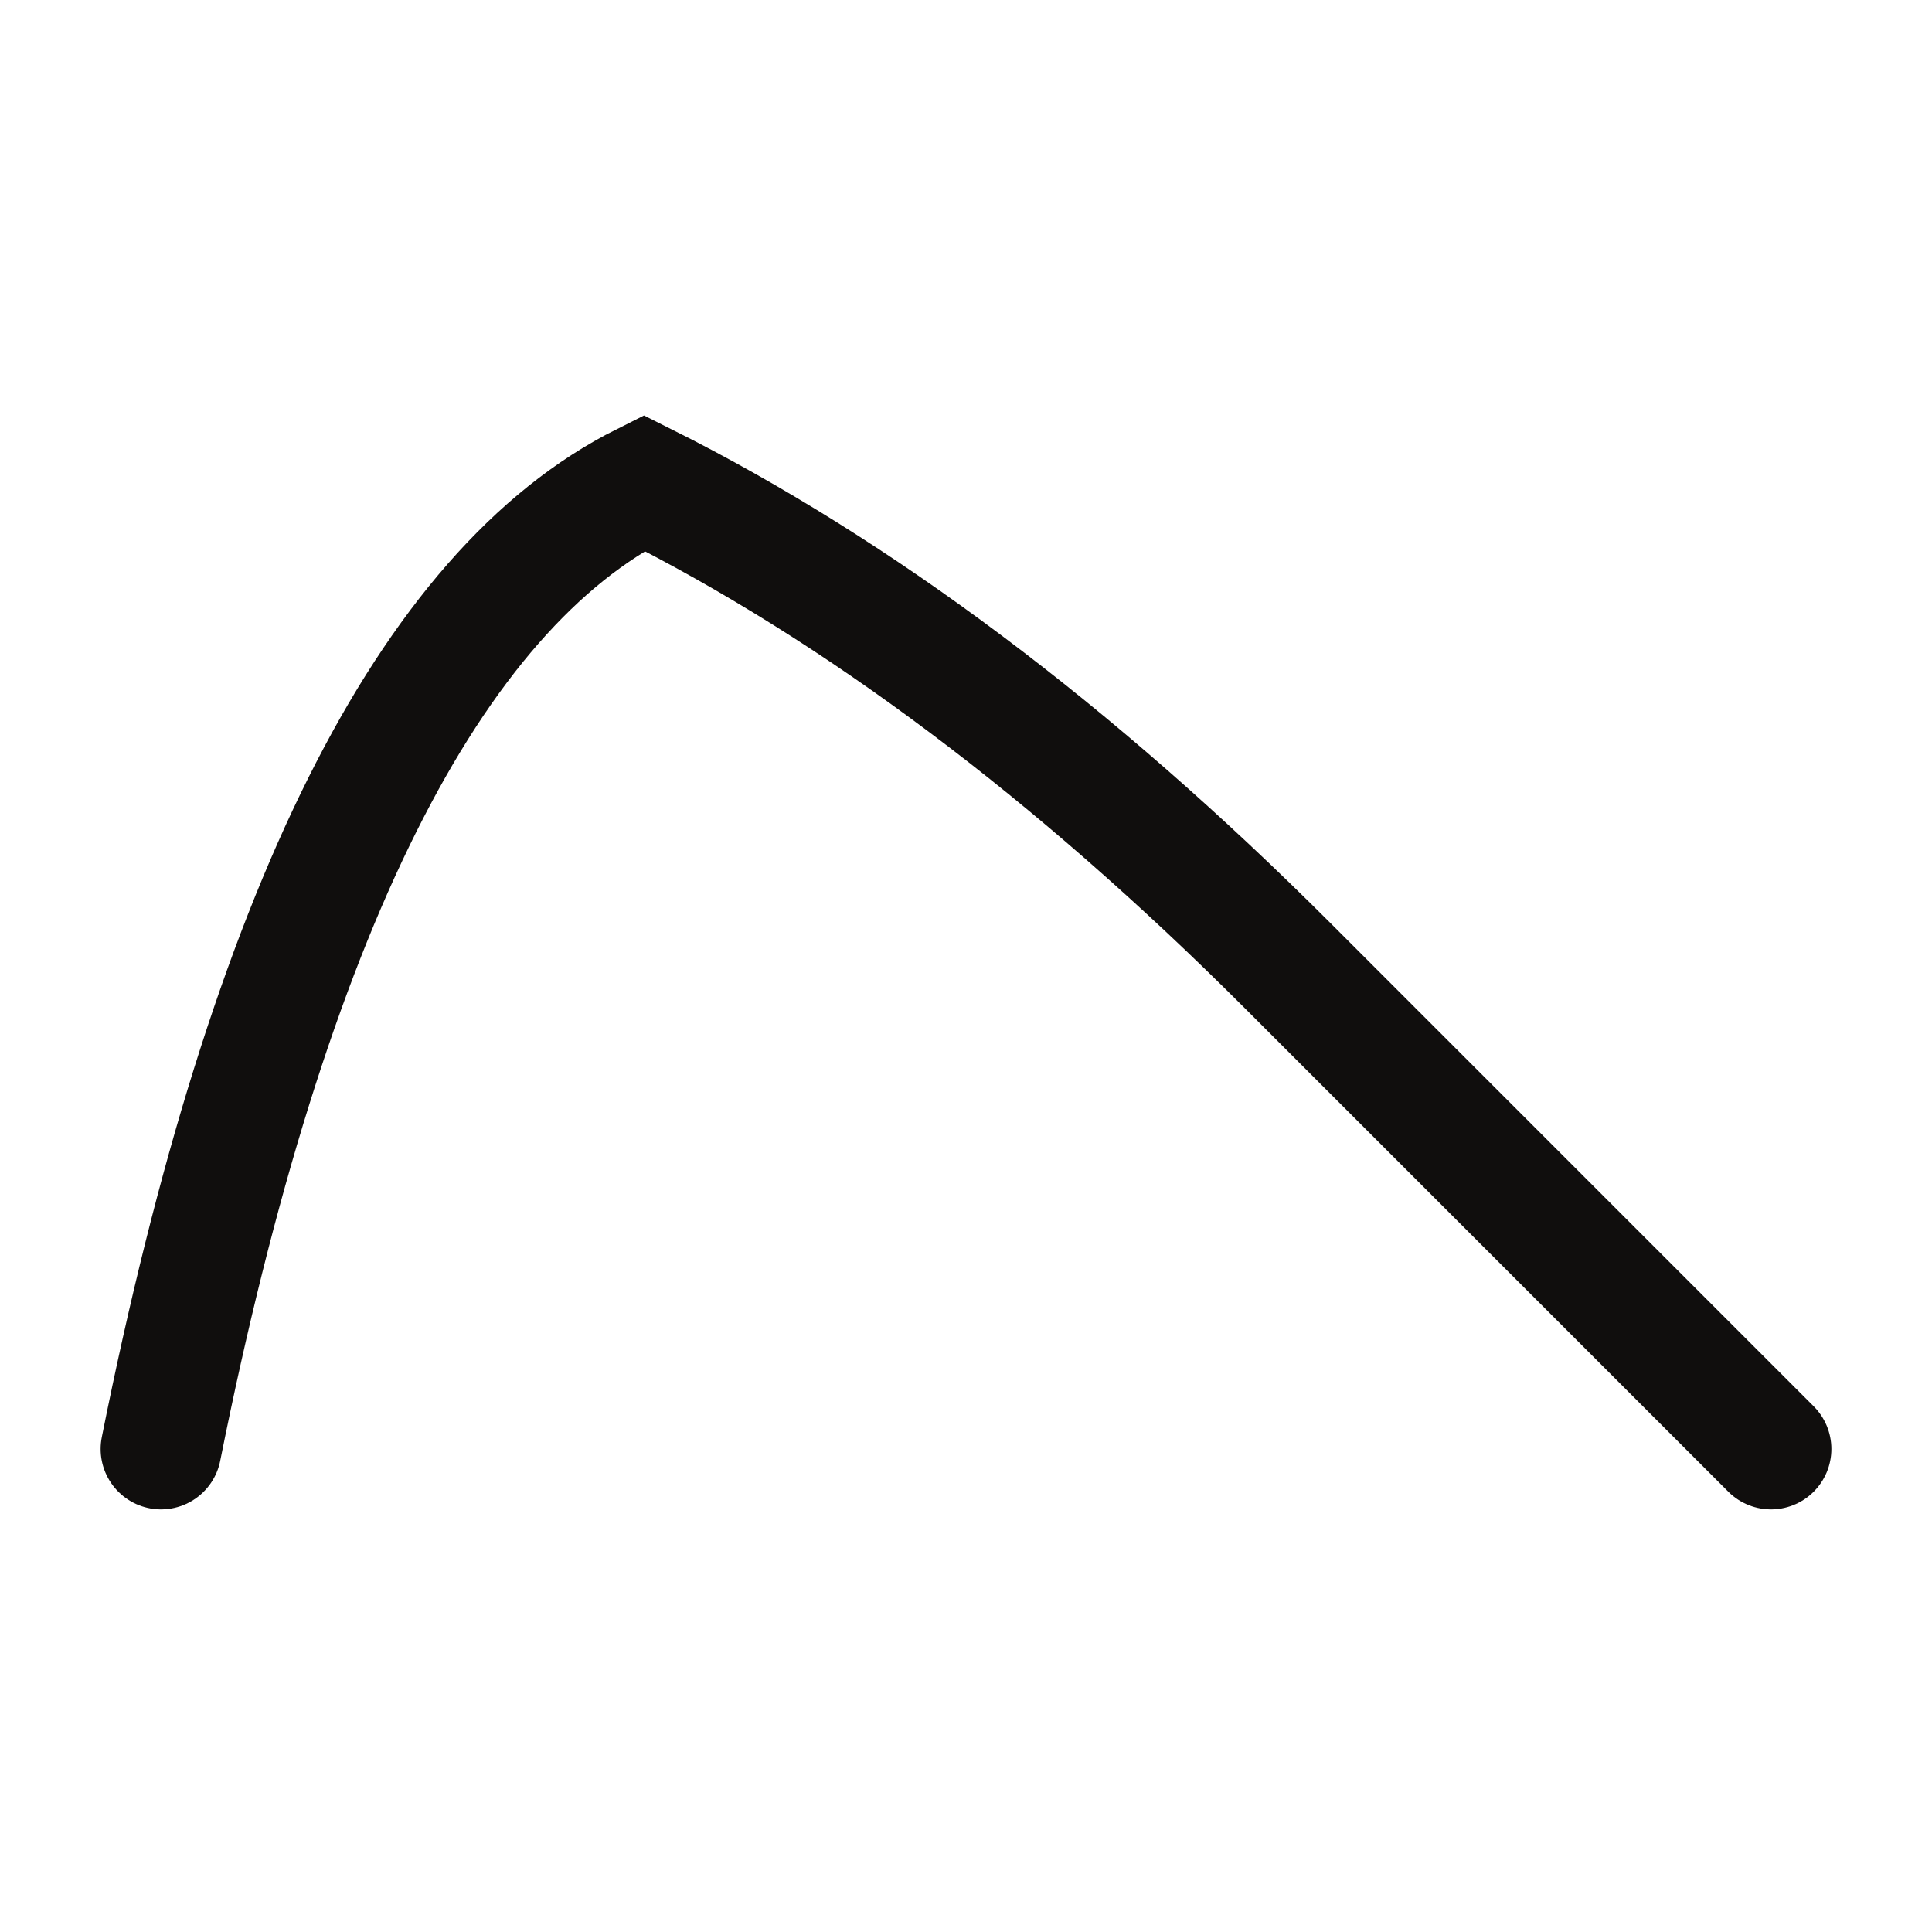
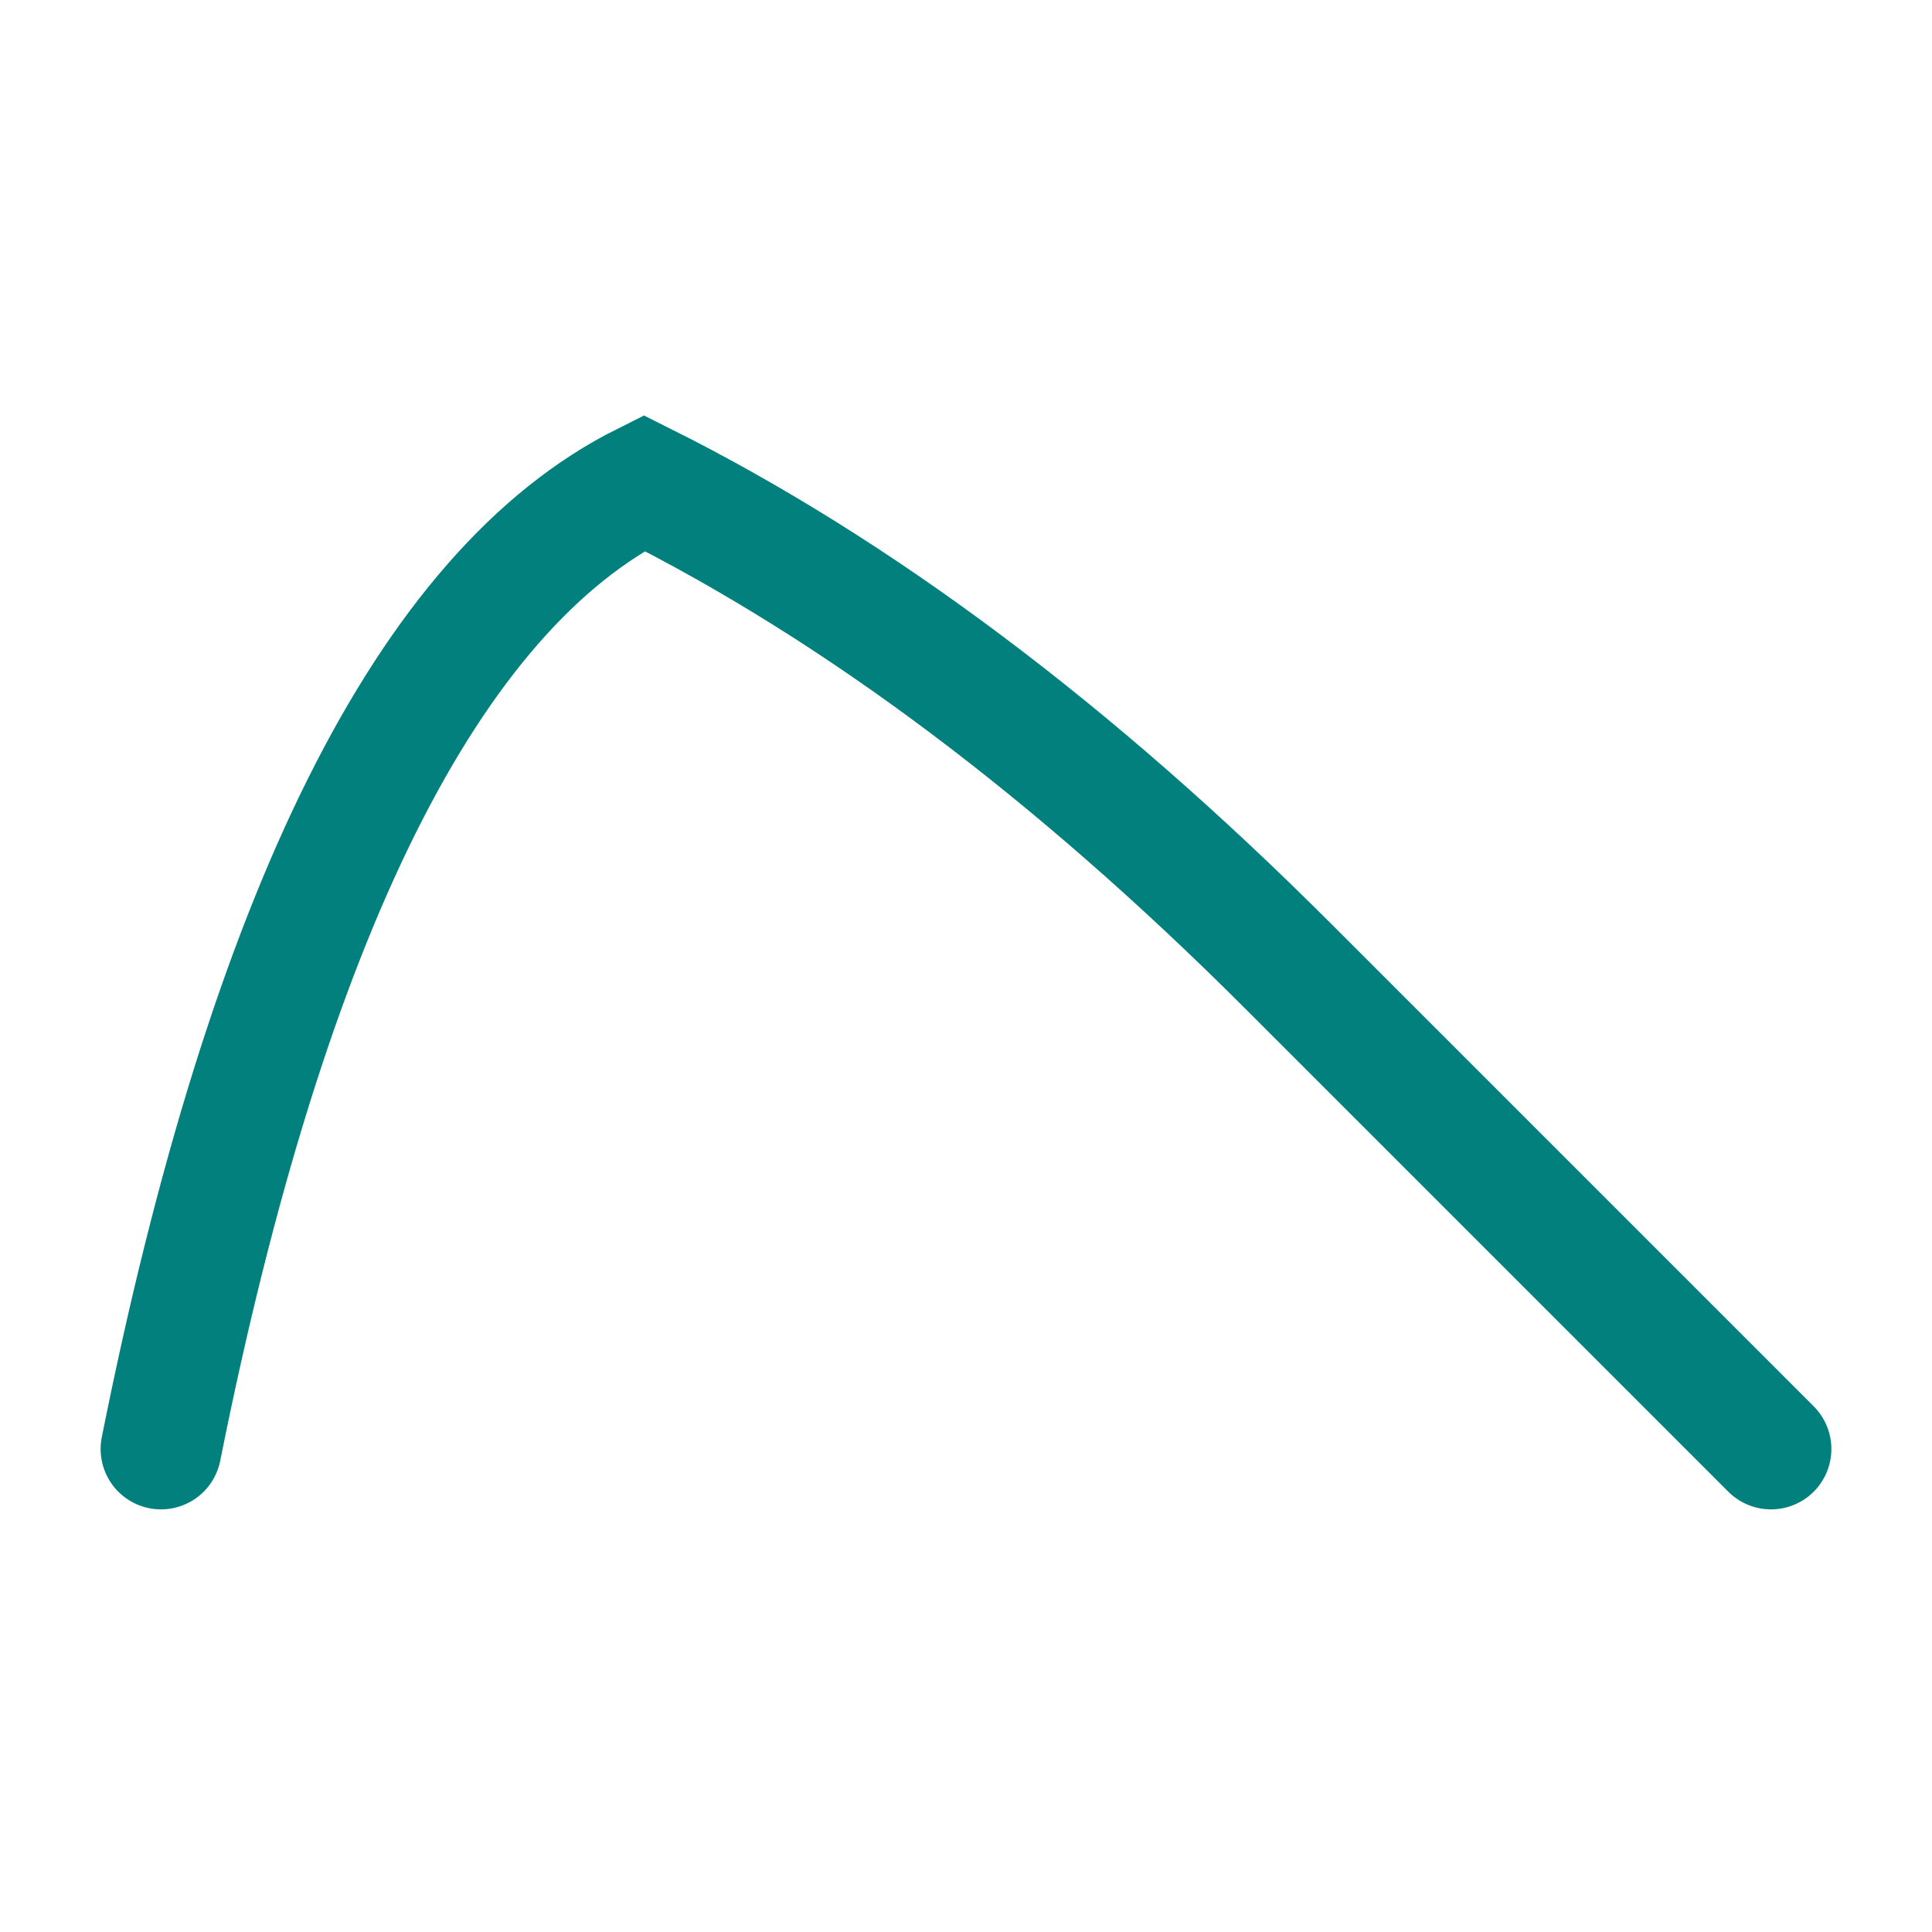
<svg xmlns="http://www.w3.org/2000/svg" width="24" height="24" viewBox="0 0 24 24">
-   <path d="M 2 18 Q 4 8, 8 6 Q 12 8, 16 12 Q 20 16, 22 18" fill="none" stroke="#100e0d" stroke-width="1.5" stroke-linecap="round" />
+   <path d="M 2 18 Q 4 8, 8 6 Q 12 8, 16 12 Q 20 16, 22 18" fill="none" stroke="#01807e" stroke-width="1.5" stroke-linecap="round" />
</svg>
